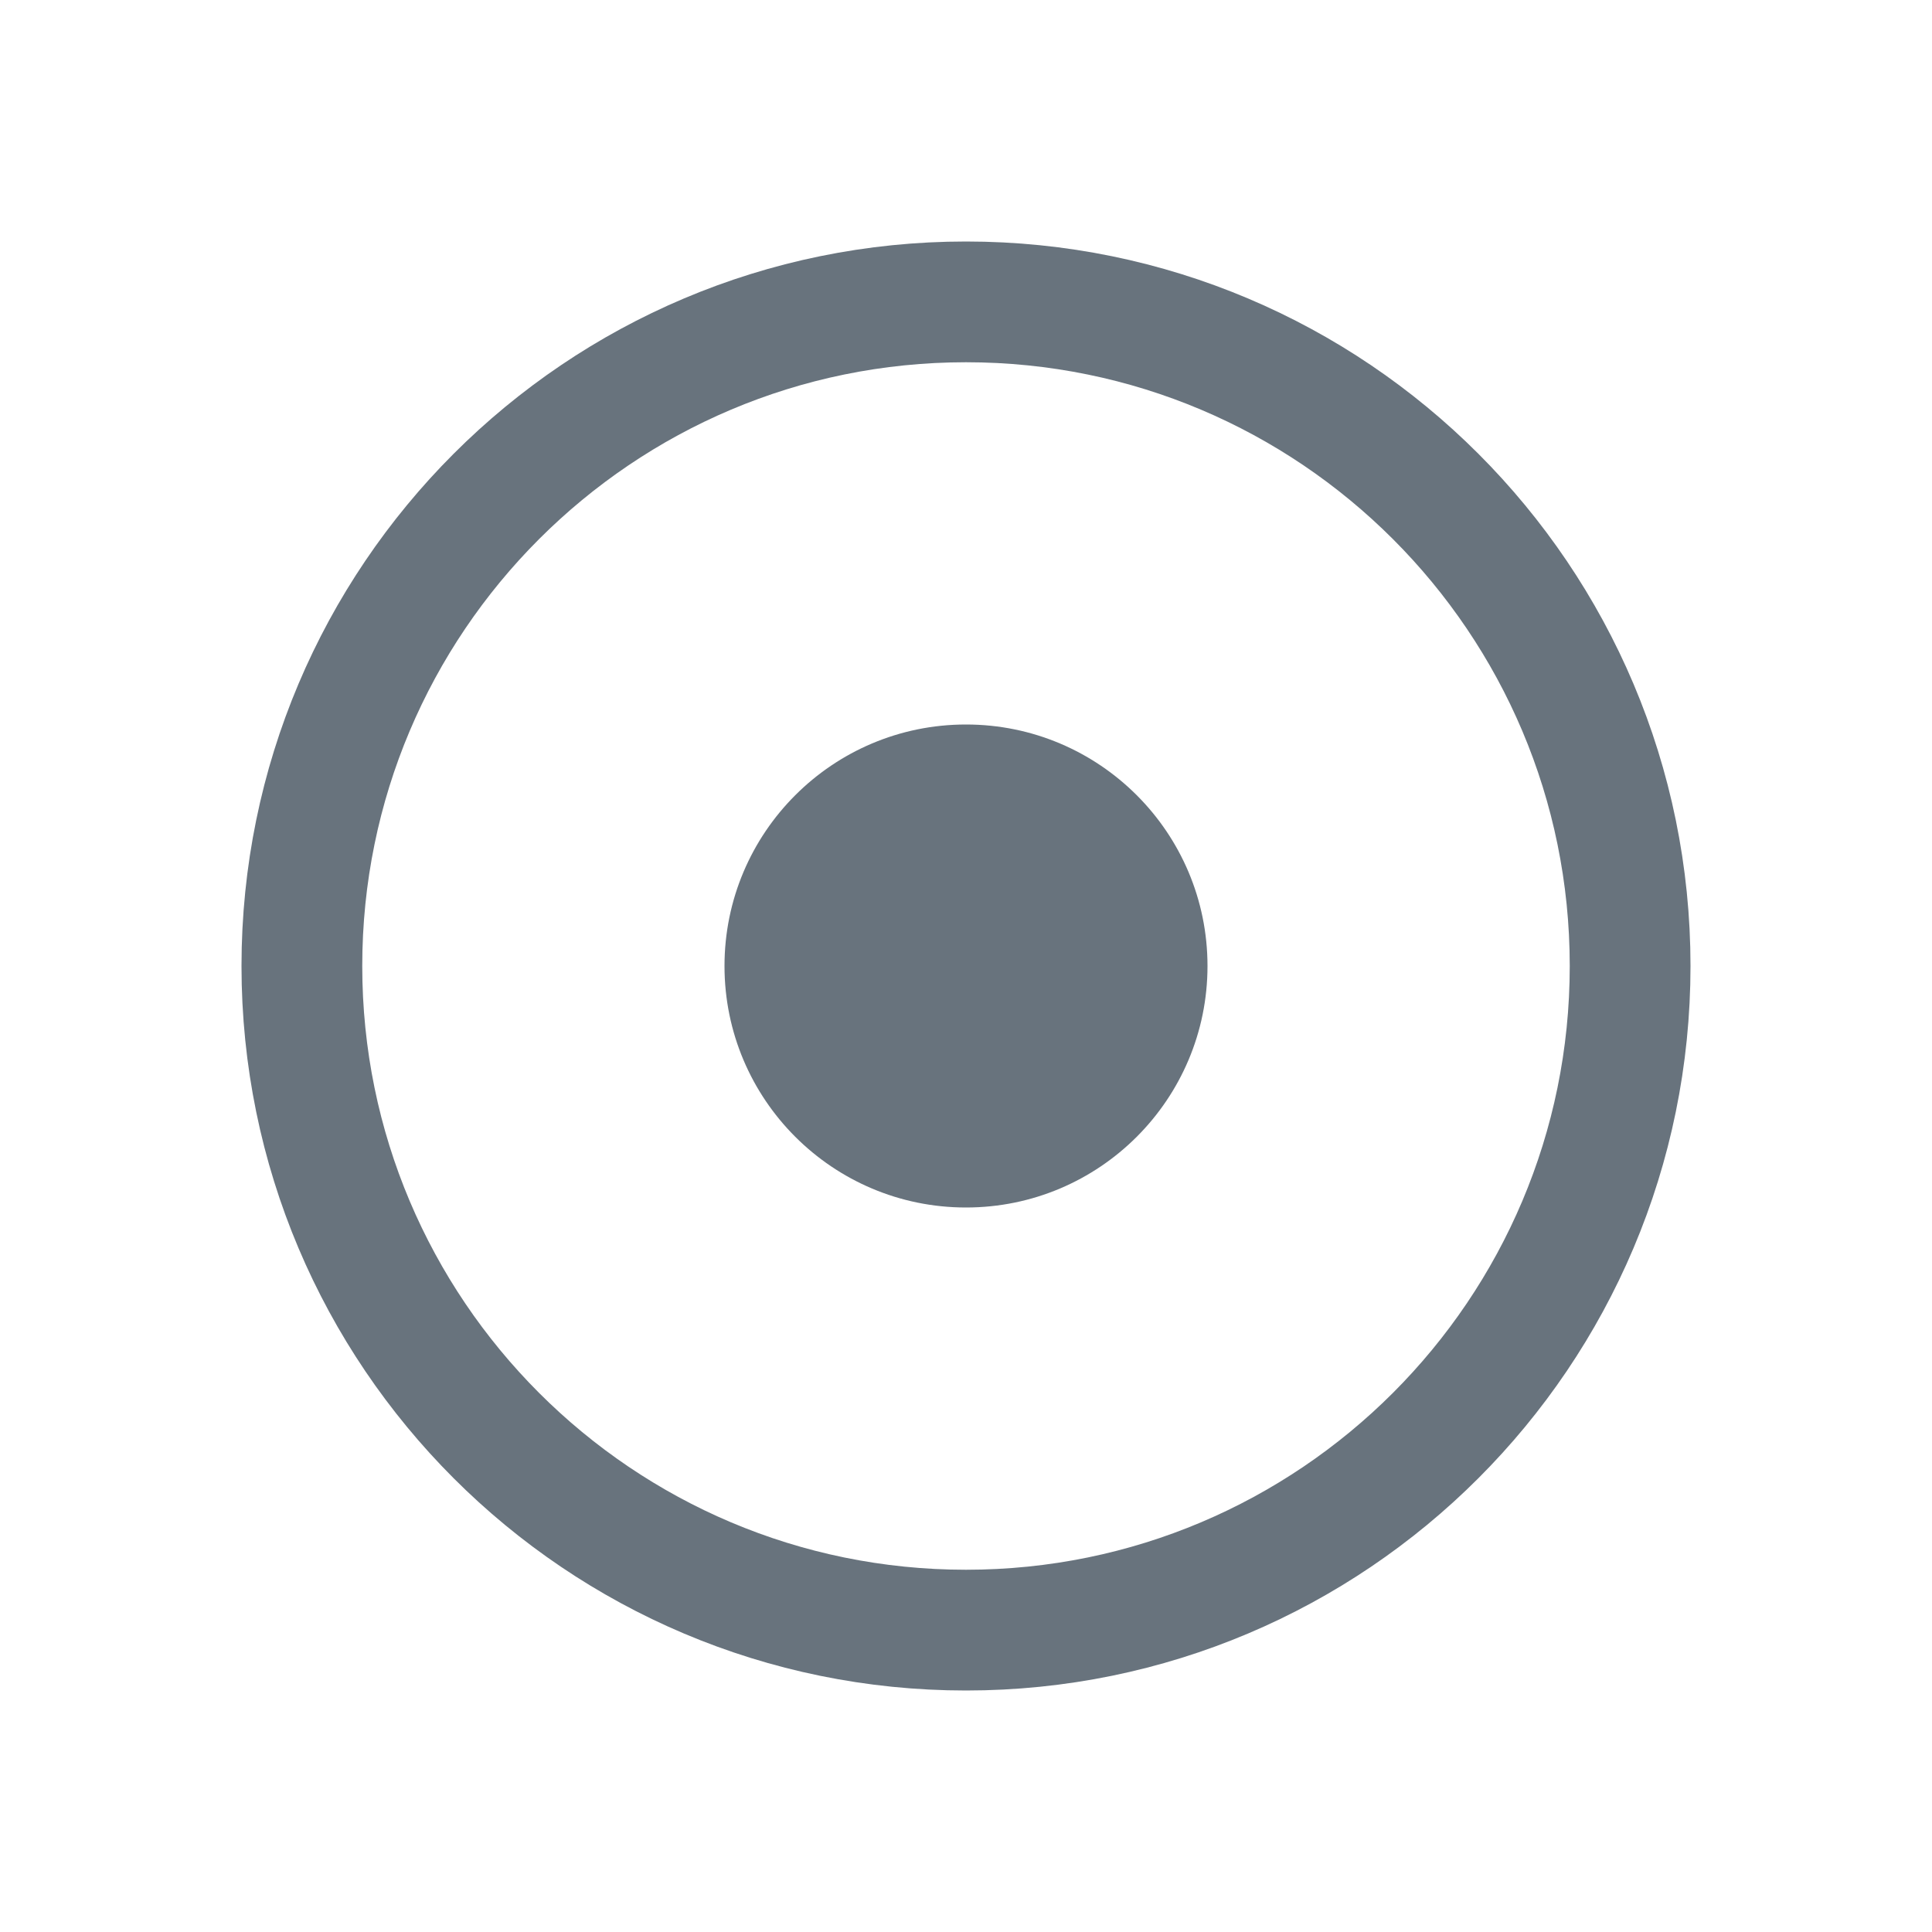
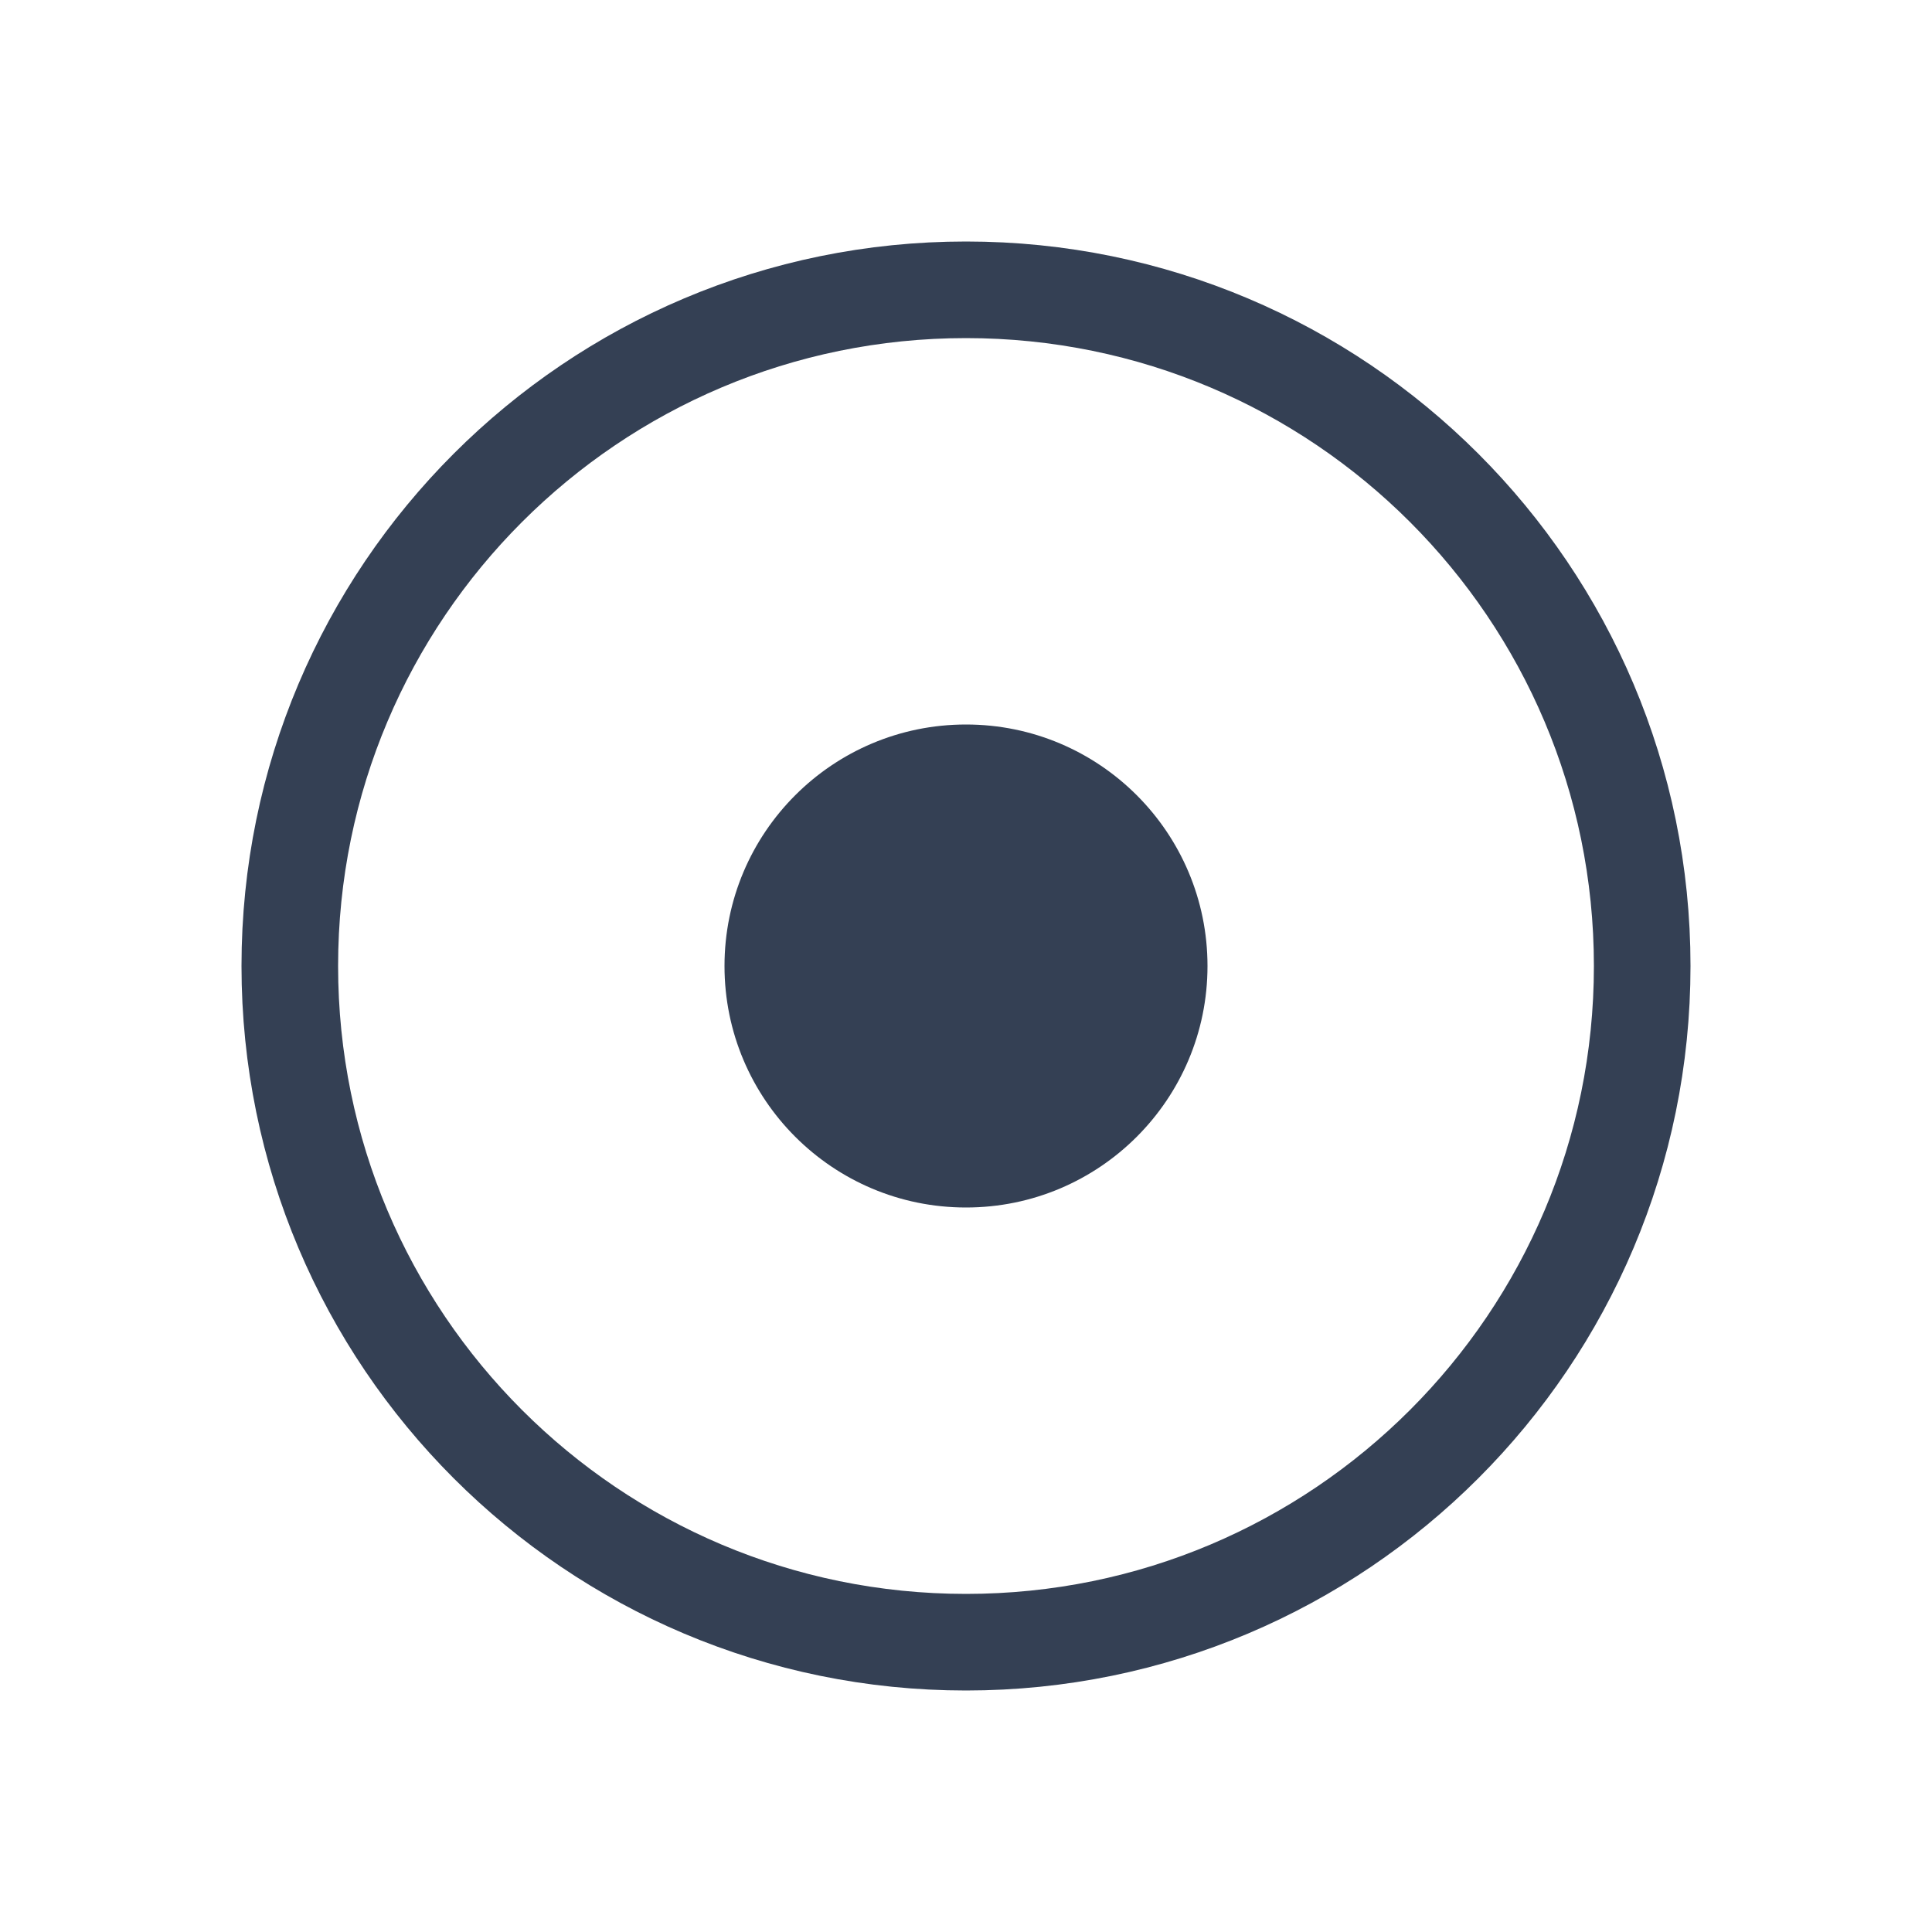
<svg xmlns="http://www.w3.org/2000/svg" width="24" height="24" viewBox="0 0 24 24" fill="none">
-   <circle cx="12" cy="12" r="8.25" stroke="#68737D" stroke-width="1.5" />
-   <circle cx="12" cy="12" r="3" fill="#68737D" />
+   <circle cx="12" cy="12" r="8.4" stroke="#344054" stroke-width="1.2" />
+   <circle cx="12" cy="12" r="3" fill="#344054" />
</svg>
